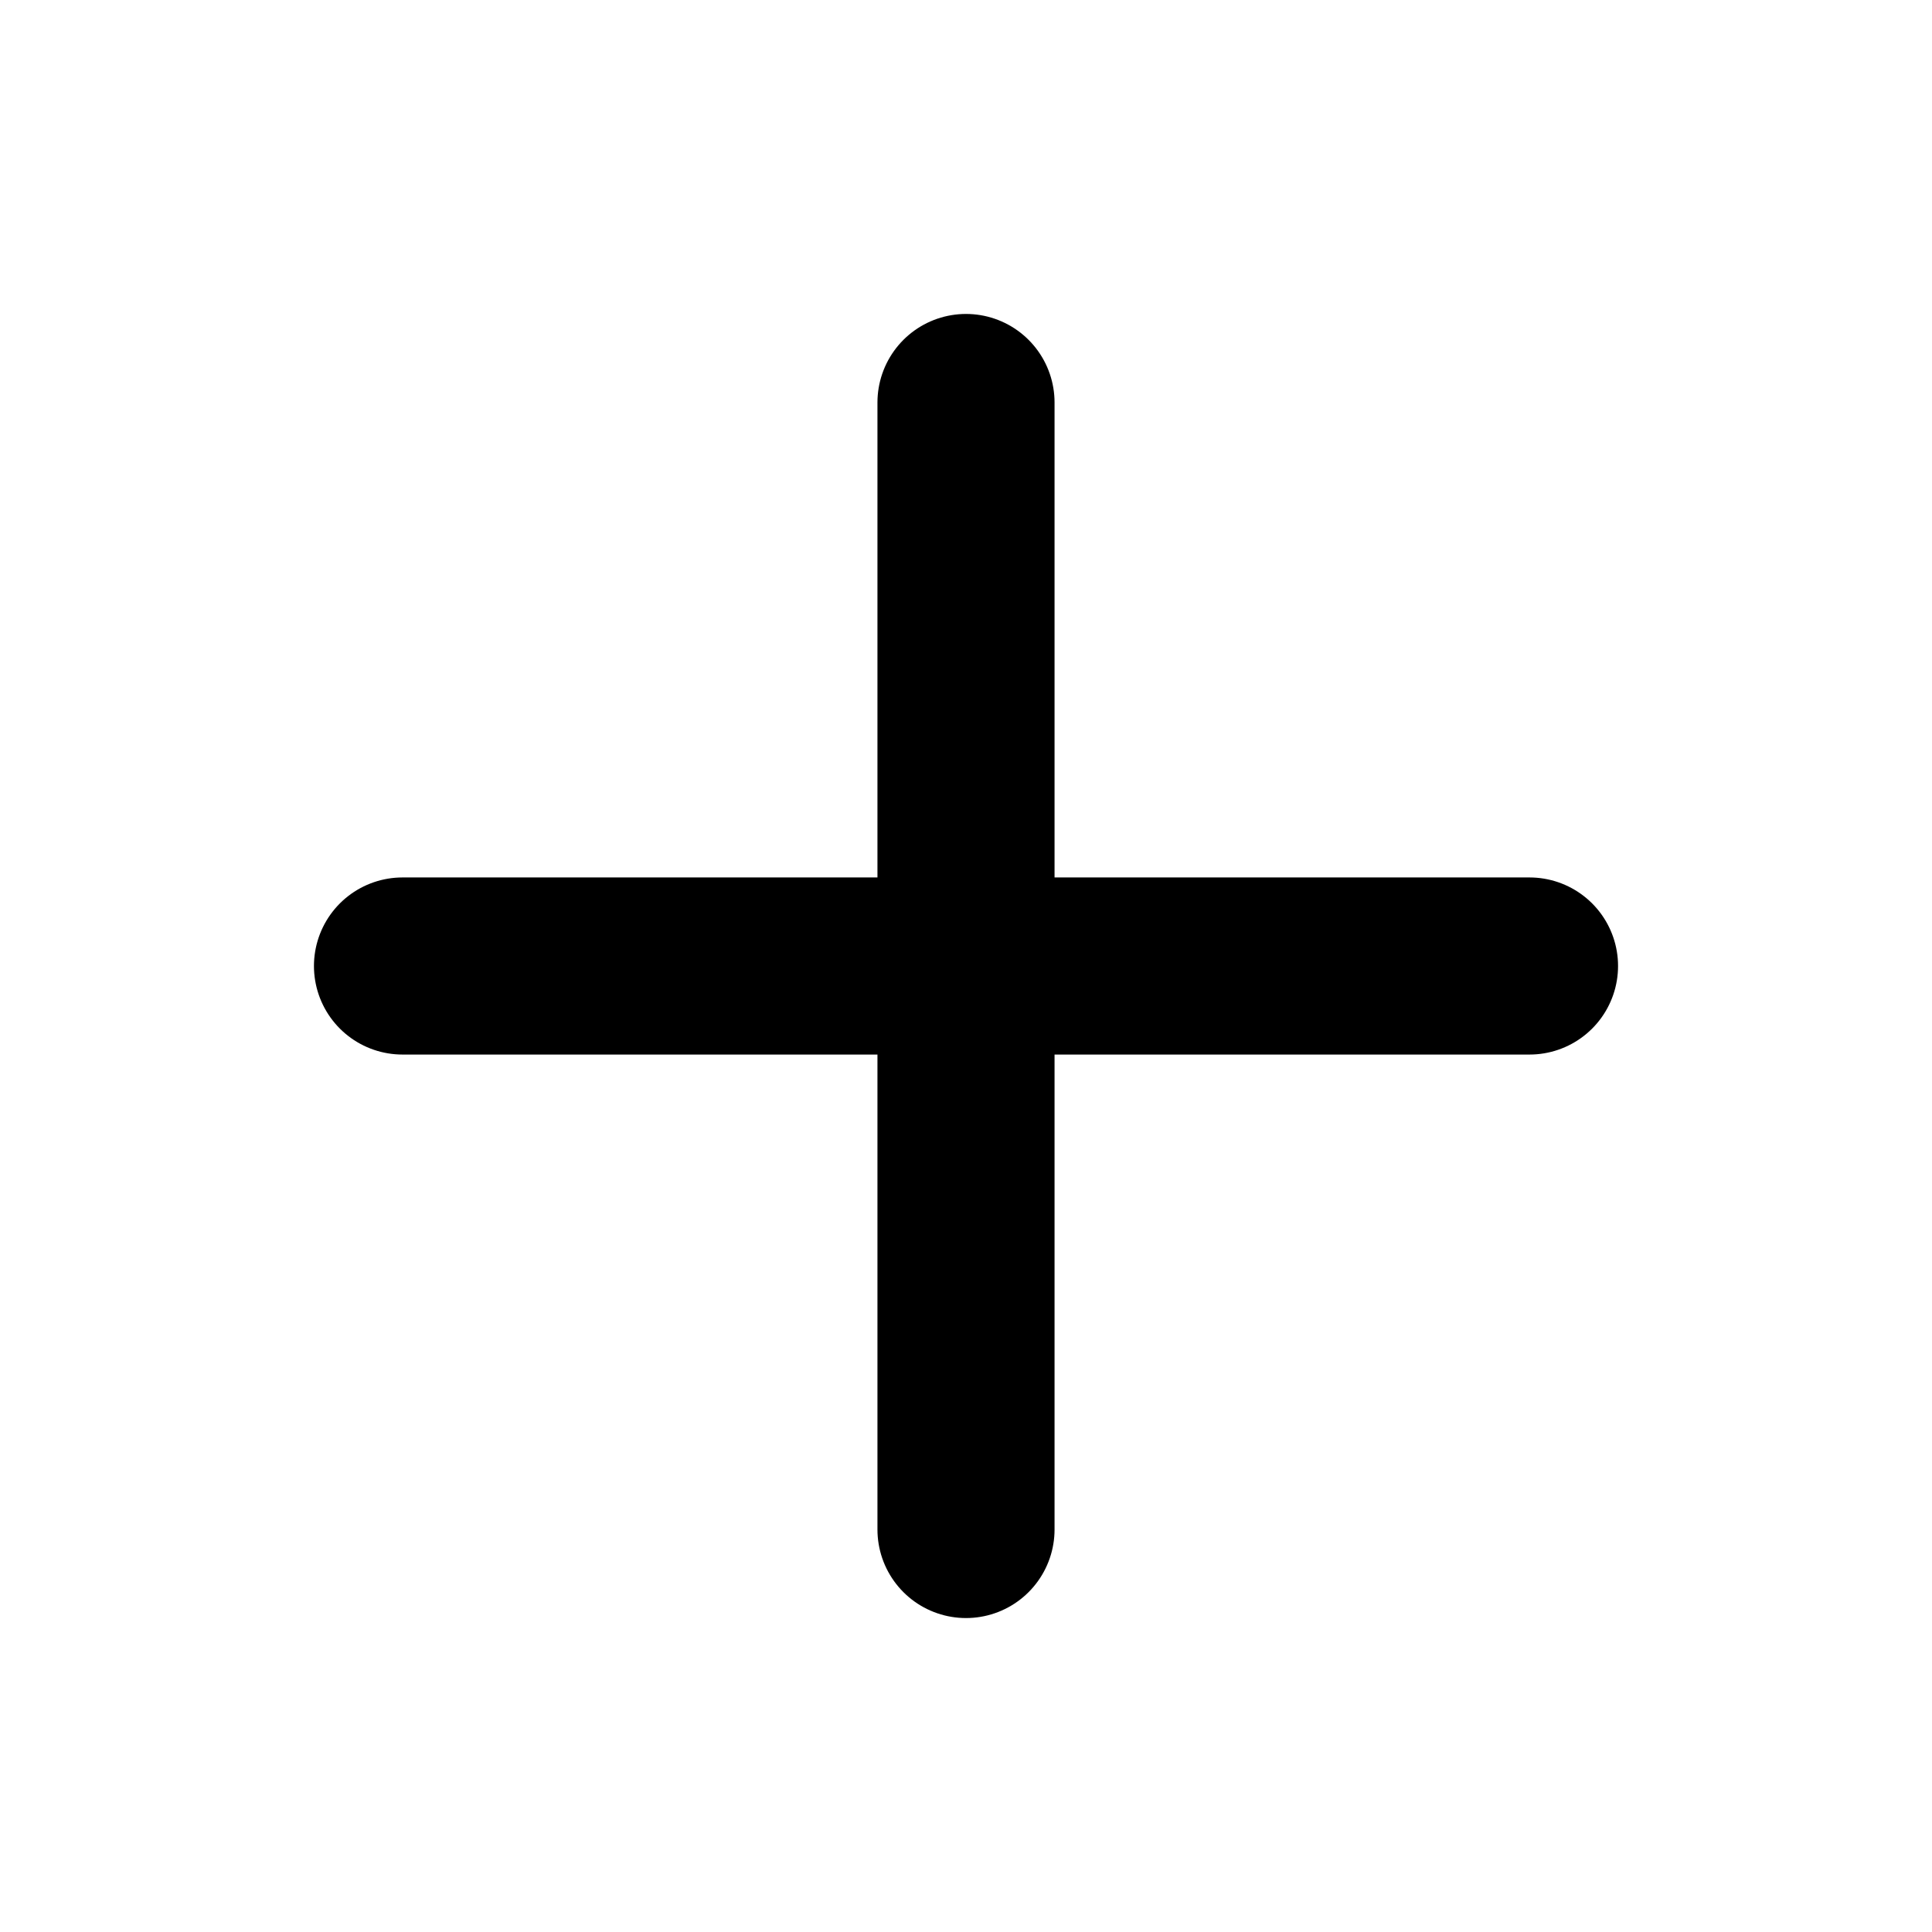
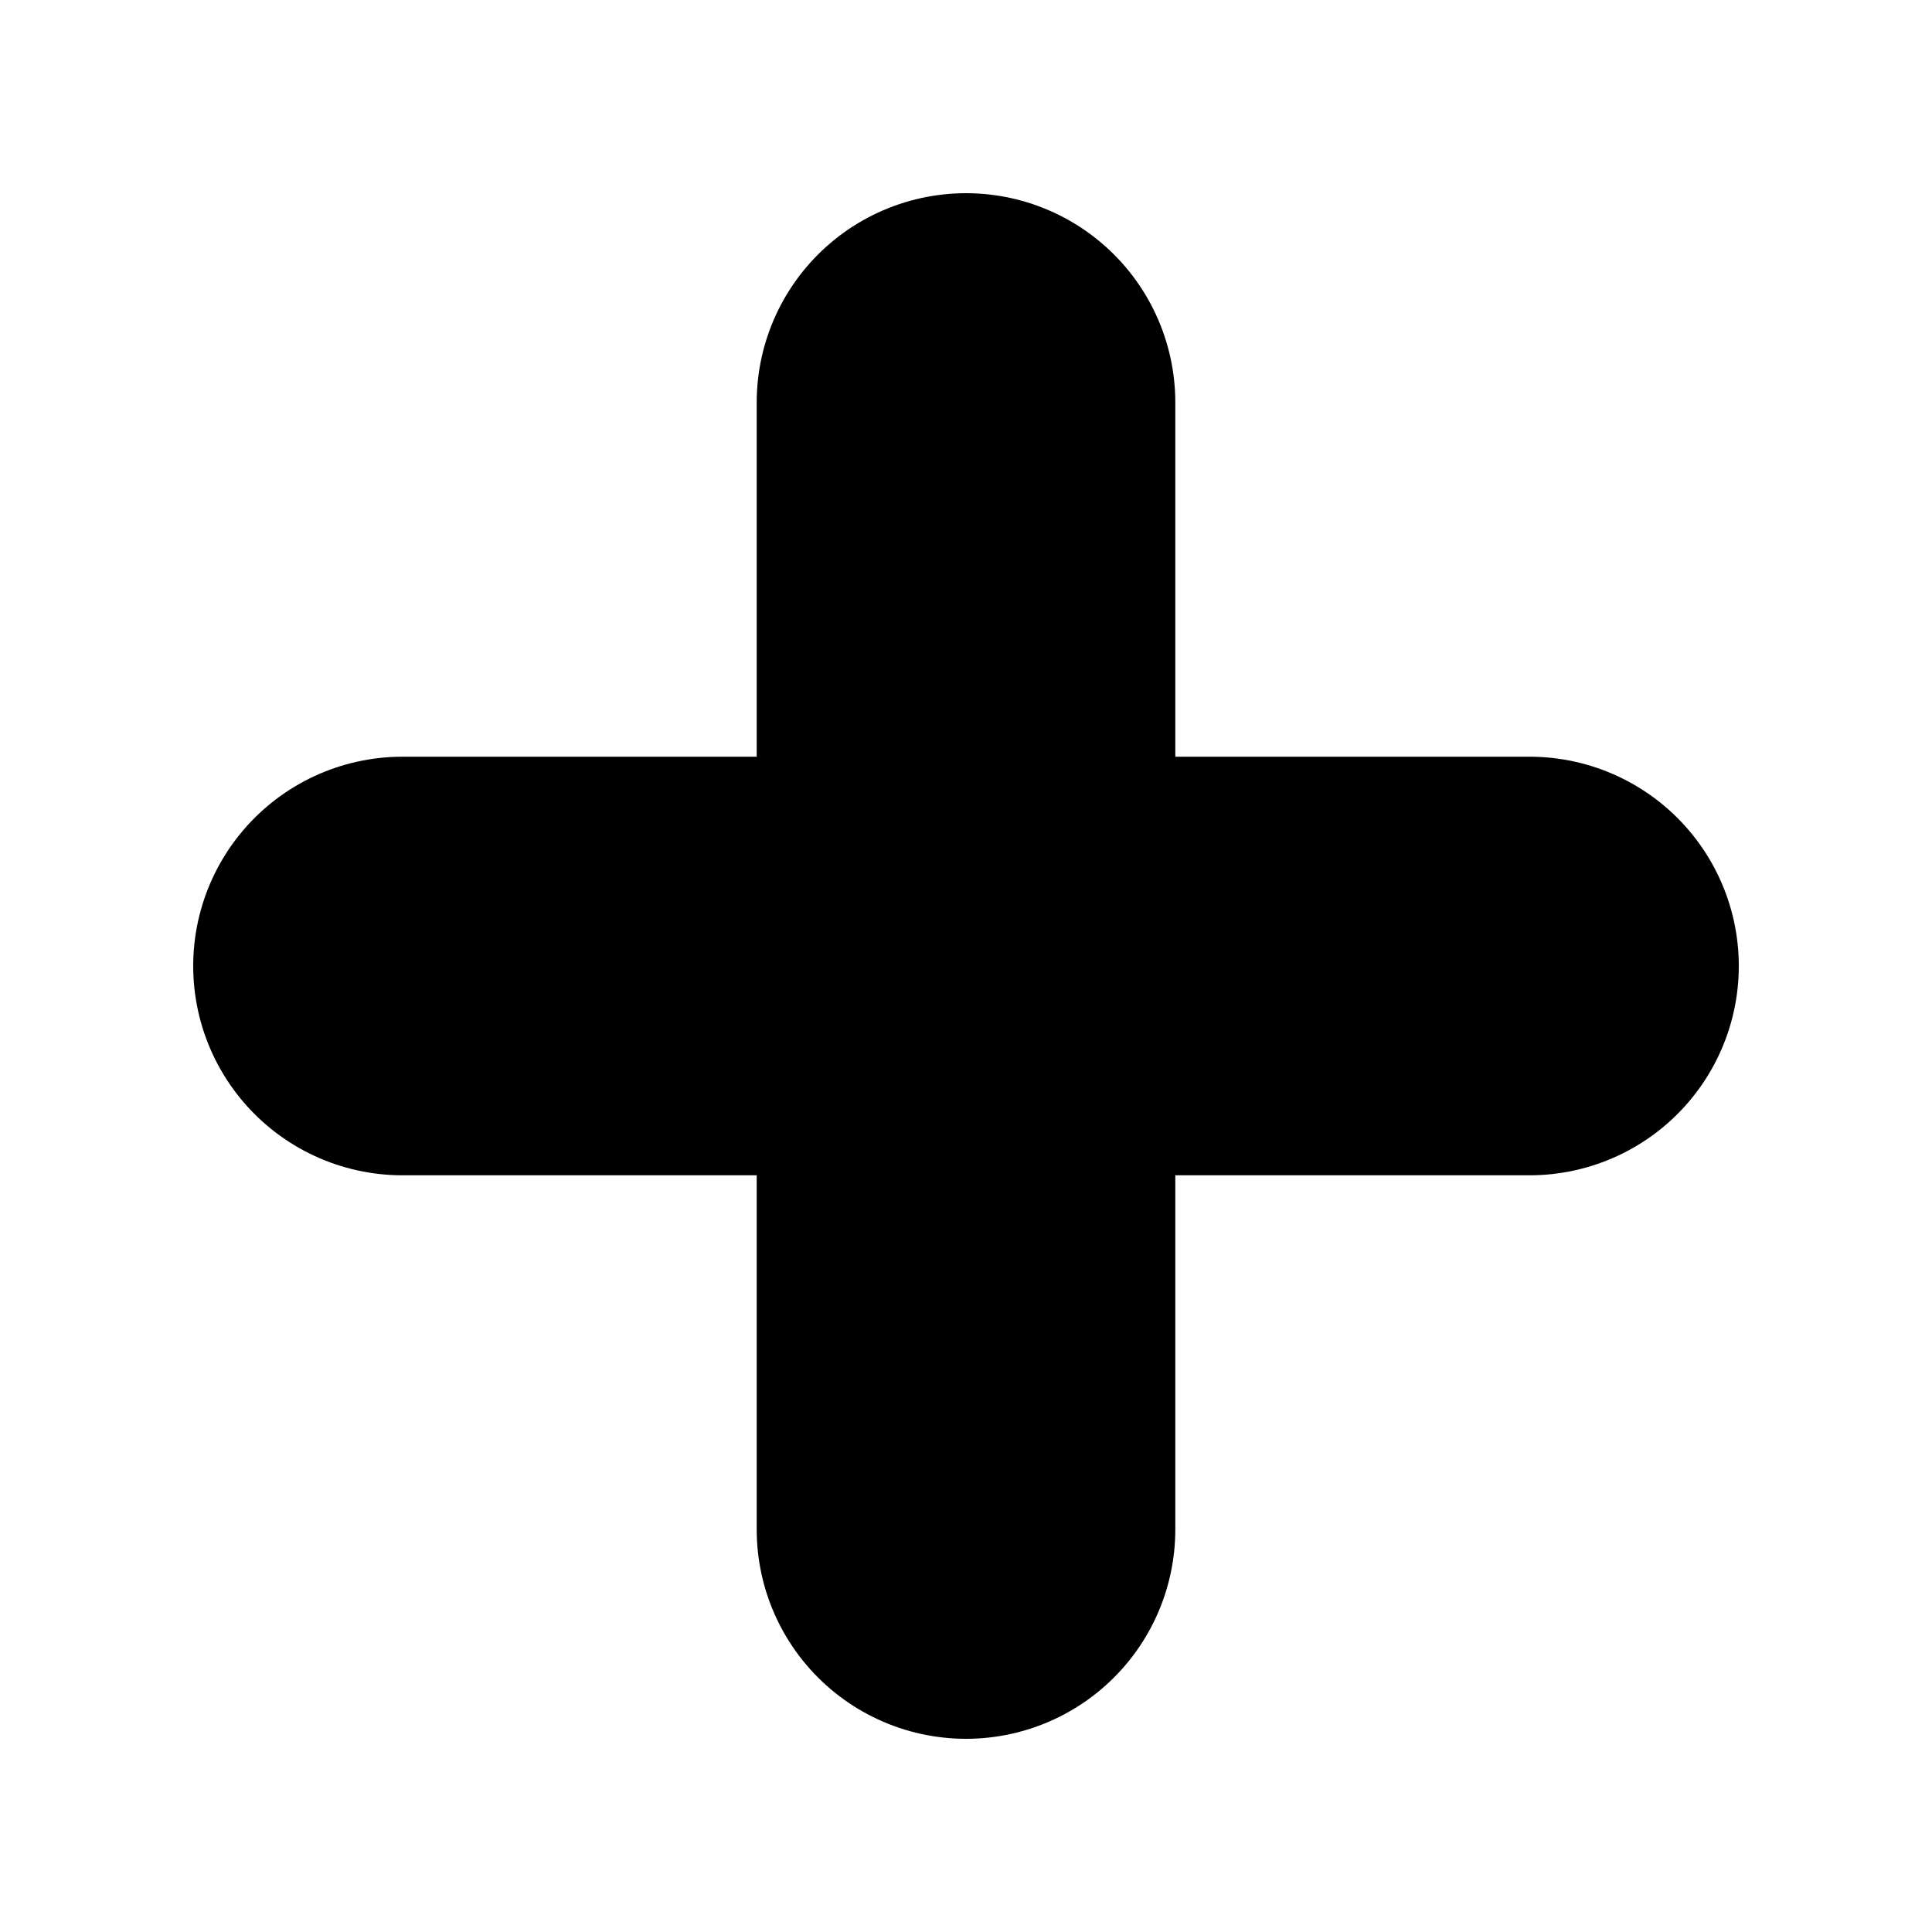
- <svg xmlns="http://www.w3.org/2000/svg" viewBox="0 0 24 24">
-   <g id="icon" fill="none" stroke="currentColor" stroke-width="2.2" stroke-linecap="round" stroke-linejoin="round">
-     <path d="M12 5v14" />
-     <path d="M5 12h14" />
+ <svg xmlns="http://www.w3.org/2000/svg" viewBox="0 0 24 24" version="1.1" id="svg1233">
+   <defs id="defs1237" />
+   <g id="icon" fill="none" stroke="currentColor" stroke-width="2.2" stroke-linecap="round" stroke-linejoin="round" style="stroke-width:5.2;stroke-dasharray:none">
+     <path d="M12 5v14" id="path1228" style="stroke-width:5.2;stroke-dasharray:none" />
+     <path d="M5 12h14" id="path1230" style="stroke-width:5.2;stroke-dasharray:none" />
  </g>
</svg>
